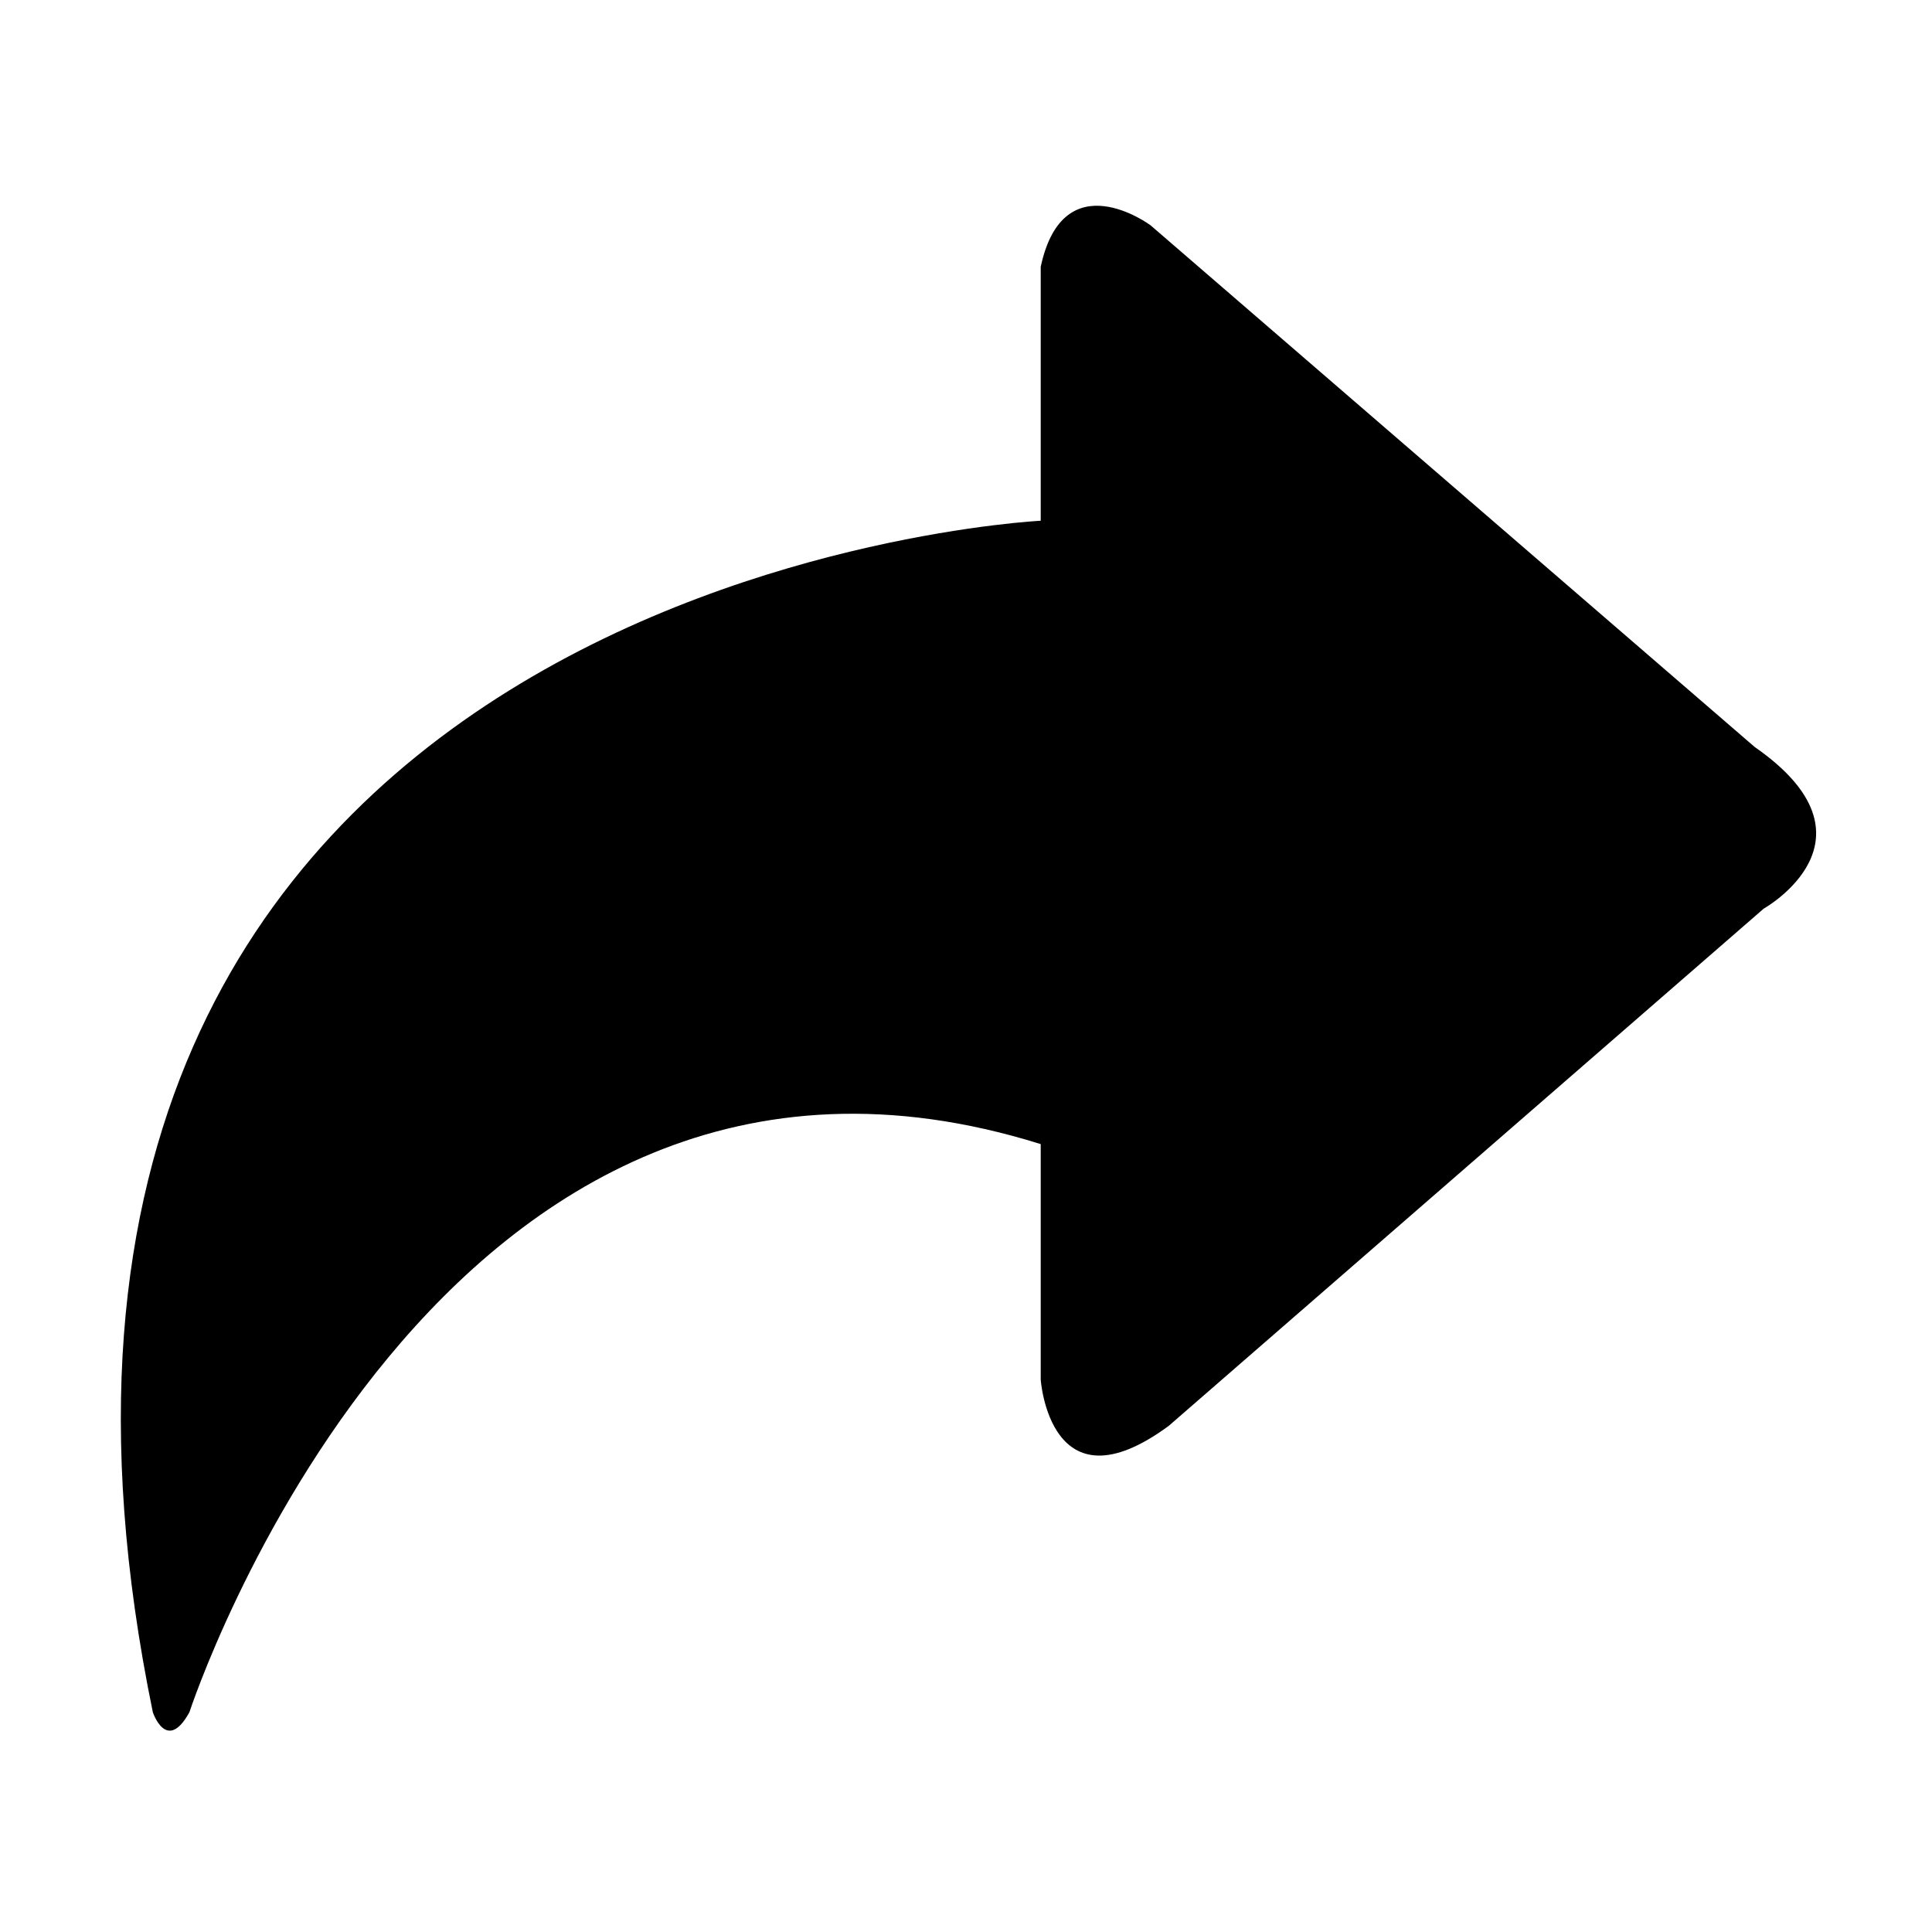
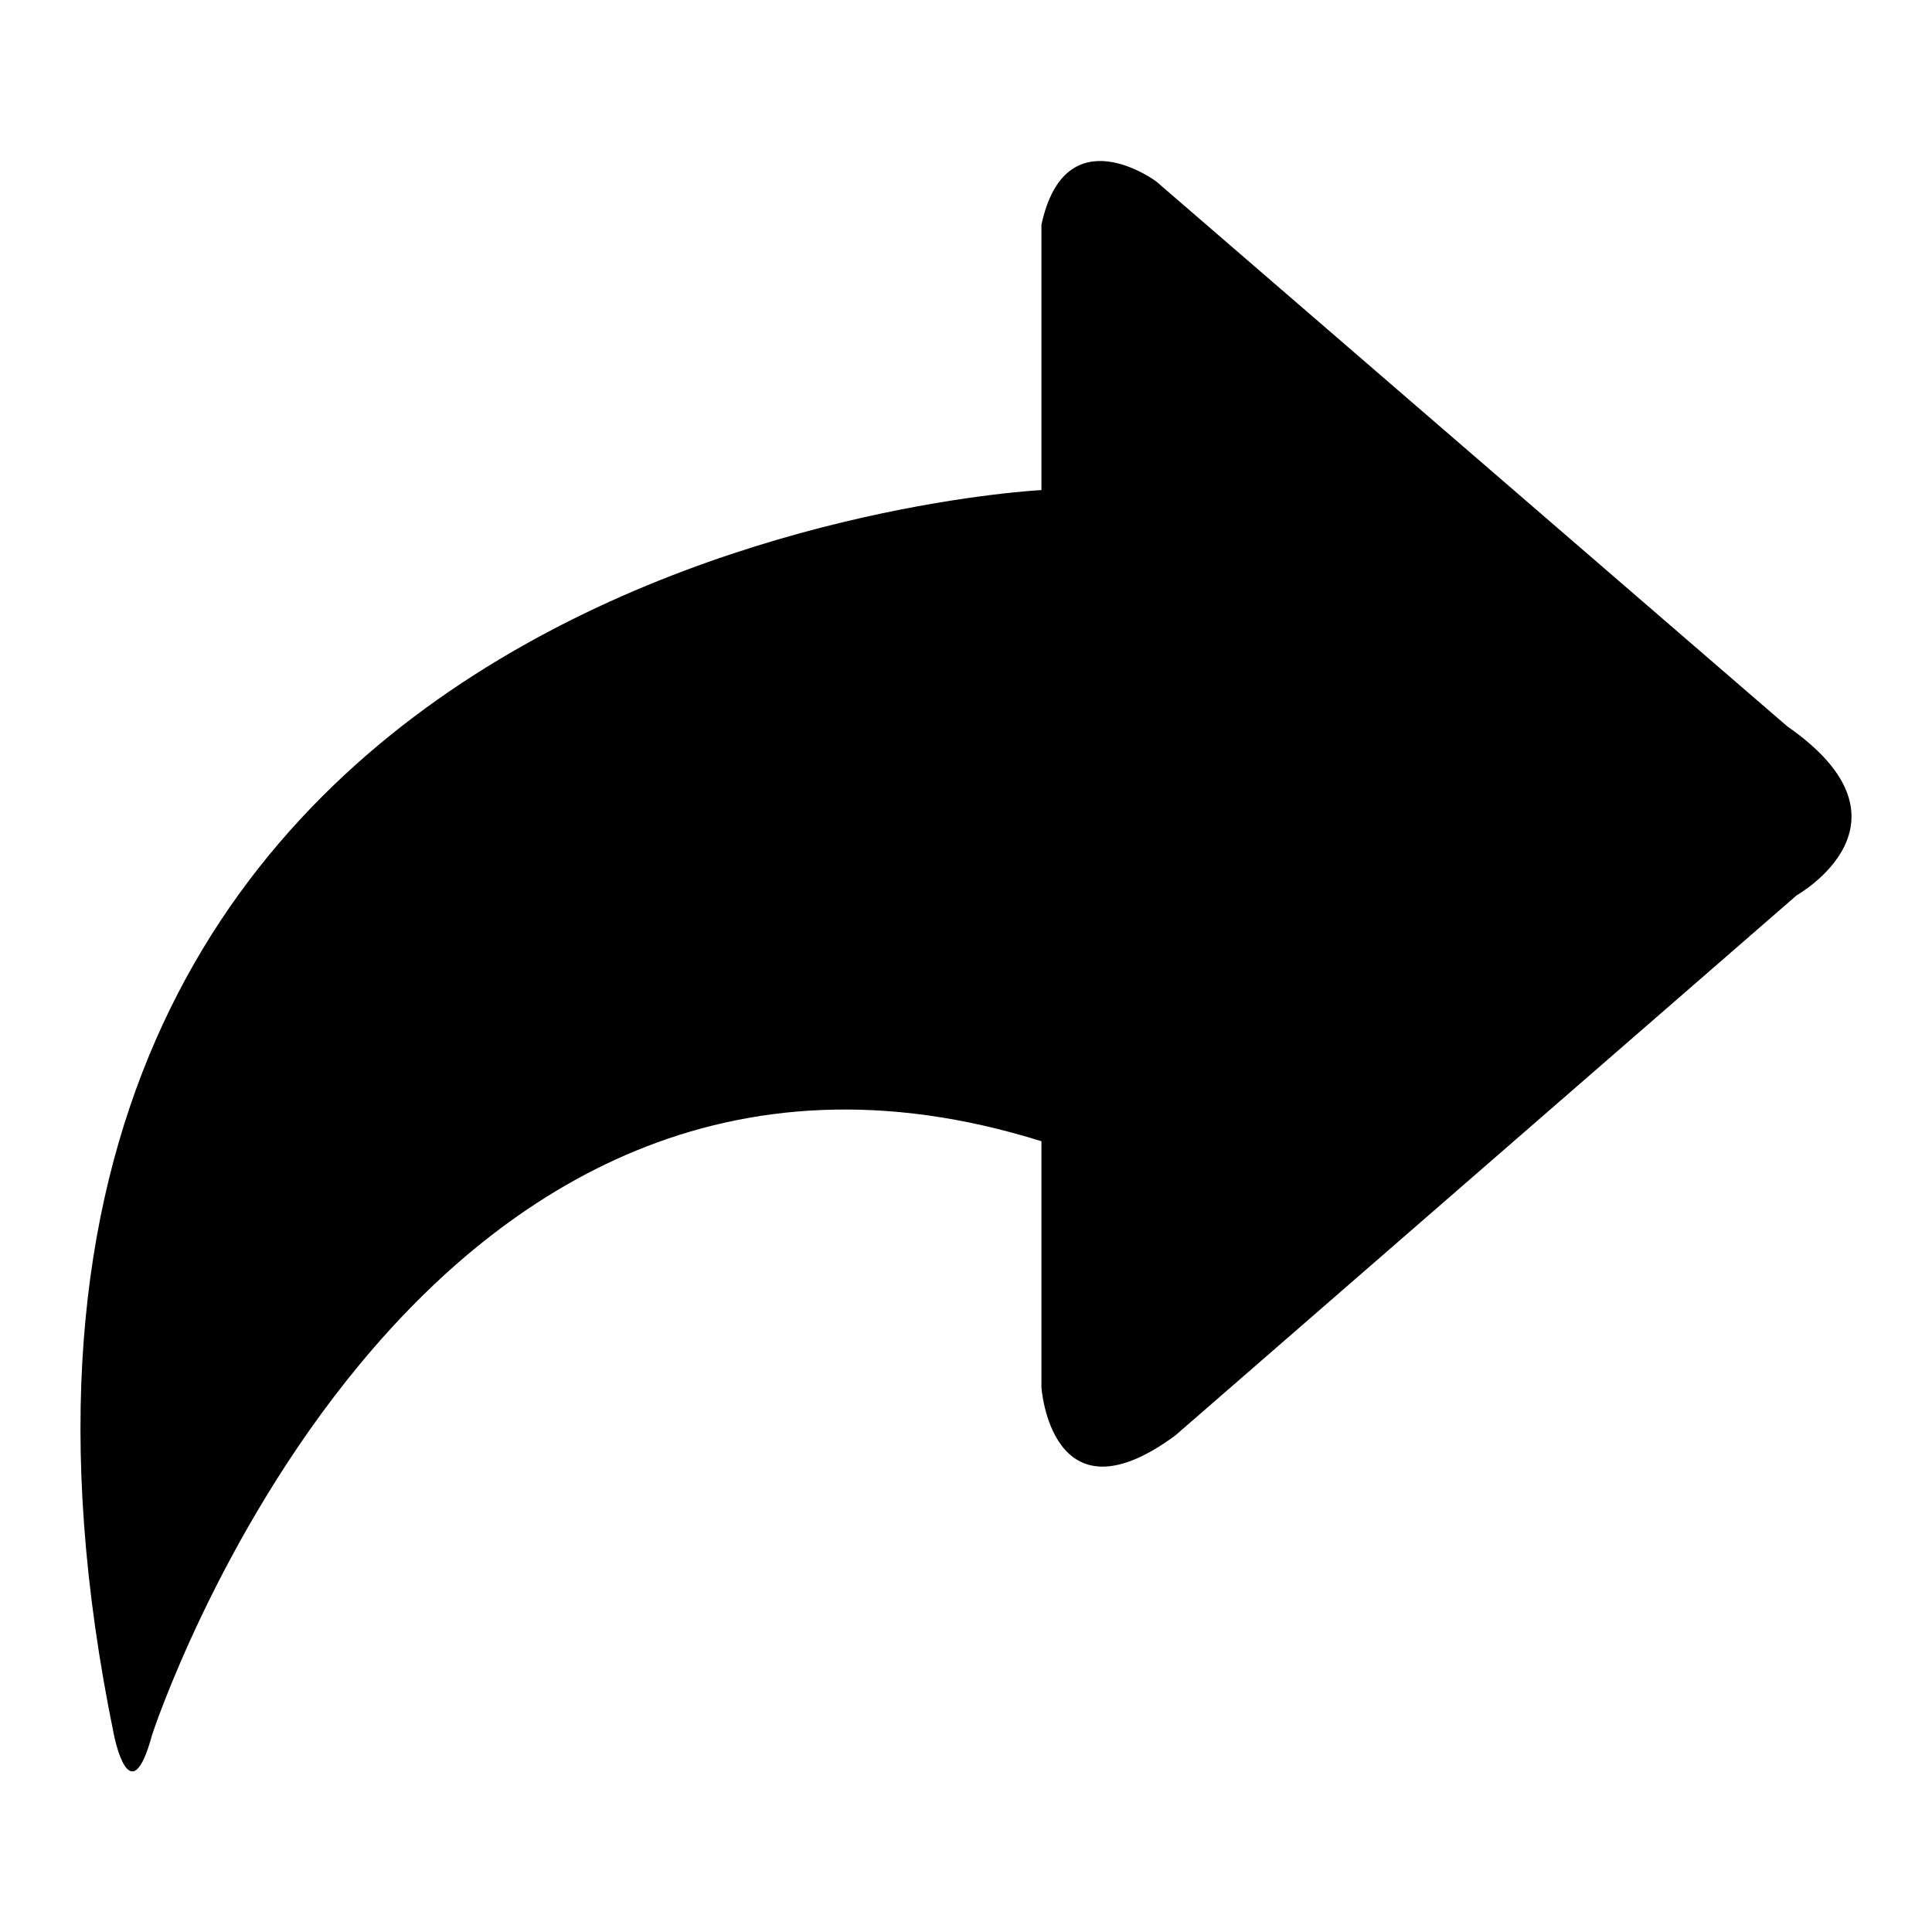
- <svg xmlns="http://www.w3.org/2000/svg" t="1638863477397" class="icon" viewBox="0 0 1024 1024" version="1.1" p-id="2776" width="200" height="200">
-   <defs>
-     <style type="text/css">@font-face { font-weight: 400; font-style: normal; font-family: Circular-Loom; src: url("https://cdn.loom.com/assets/fonts/circular/CircularXXWeb-Book-cd7d2bcec649b1243839a15d5eb8f0a3.woff2") format("woff2"); }
- @font-face { font-weight: 500; font-style: normal; font-family: Circular-Loom; src: url("https://cdn.loom.com/assets/fonts/circular/CircularXXWeb-Medium-d74eac43c78bd5852478998ce63dceb3.woff2") format("woff2"); }
- @font-face { font-weight: 700; font-style: normal; font-family: Circular-Loom; src: url("https://cdn.loom.com/assets/fonts/circular/CircularXXWeb-Bold-83b8ceaf77f49c7cffa44107561909e4.woff2") format("woff2"); }
- @font-face { font-weight: 900; font-style: normal; font-family: Circular-Loom; src: url("https://cdn.loom.com/assets/fonts/circular/CircularXXWeb-Black-bf067ecb8aa777ceb6df7d72226febca.woff2") format("woff2"); }
- </style>
-   </defs>
-   <path d="M551.6 276V141.4c12.1-56.3 58.2-22 58.2-22L930 395.9c70.4 48.9 4.8 85.7 4.8 85.7L619.5 755.7c-63.1 46.5-67.9-24.5-67.9-24.5V606.4C231.4 506.1 100.4 907.5 100.4 907.5c-12.1 22-19.4 0-19.4 0C-42.8 305.4 551.6 276 551.6 276z" p-id="2777" />
+ <svg xmlns="http://www.w3.org/2000/svg" width="24" height="24" viewBox="0 0 24 24" version="1.1" stroke="none" stroke-width="1" fill="currentColor" stroke-linecap="round" stroke-linejoin="round">
+   <path d="M12.937,6.088 L12.937,2.792 C13.234,1.414 14.362,2.253 14.362,2.253 L22.202,9.023 C23.926,10.22 22.32,11.121 22.32,11.121 L14.6,17.832 C13.055,18.971 12.937,17.233 12.937,17.233 L12.937,14.177 C5.098,11.721 1.89,21.549 1.89,21.549 C1.613,22.575 1.415,21.549 1.415,21.549 C-1.616,6.807 12.937,6.088 12.937,6.088 Z" />
</svg>
